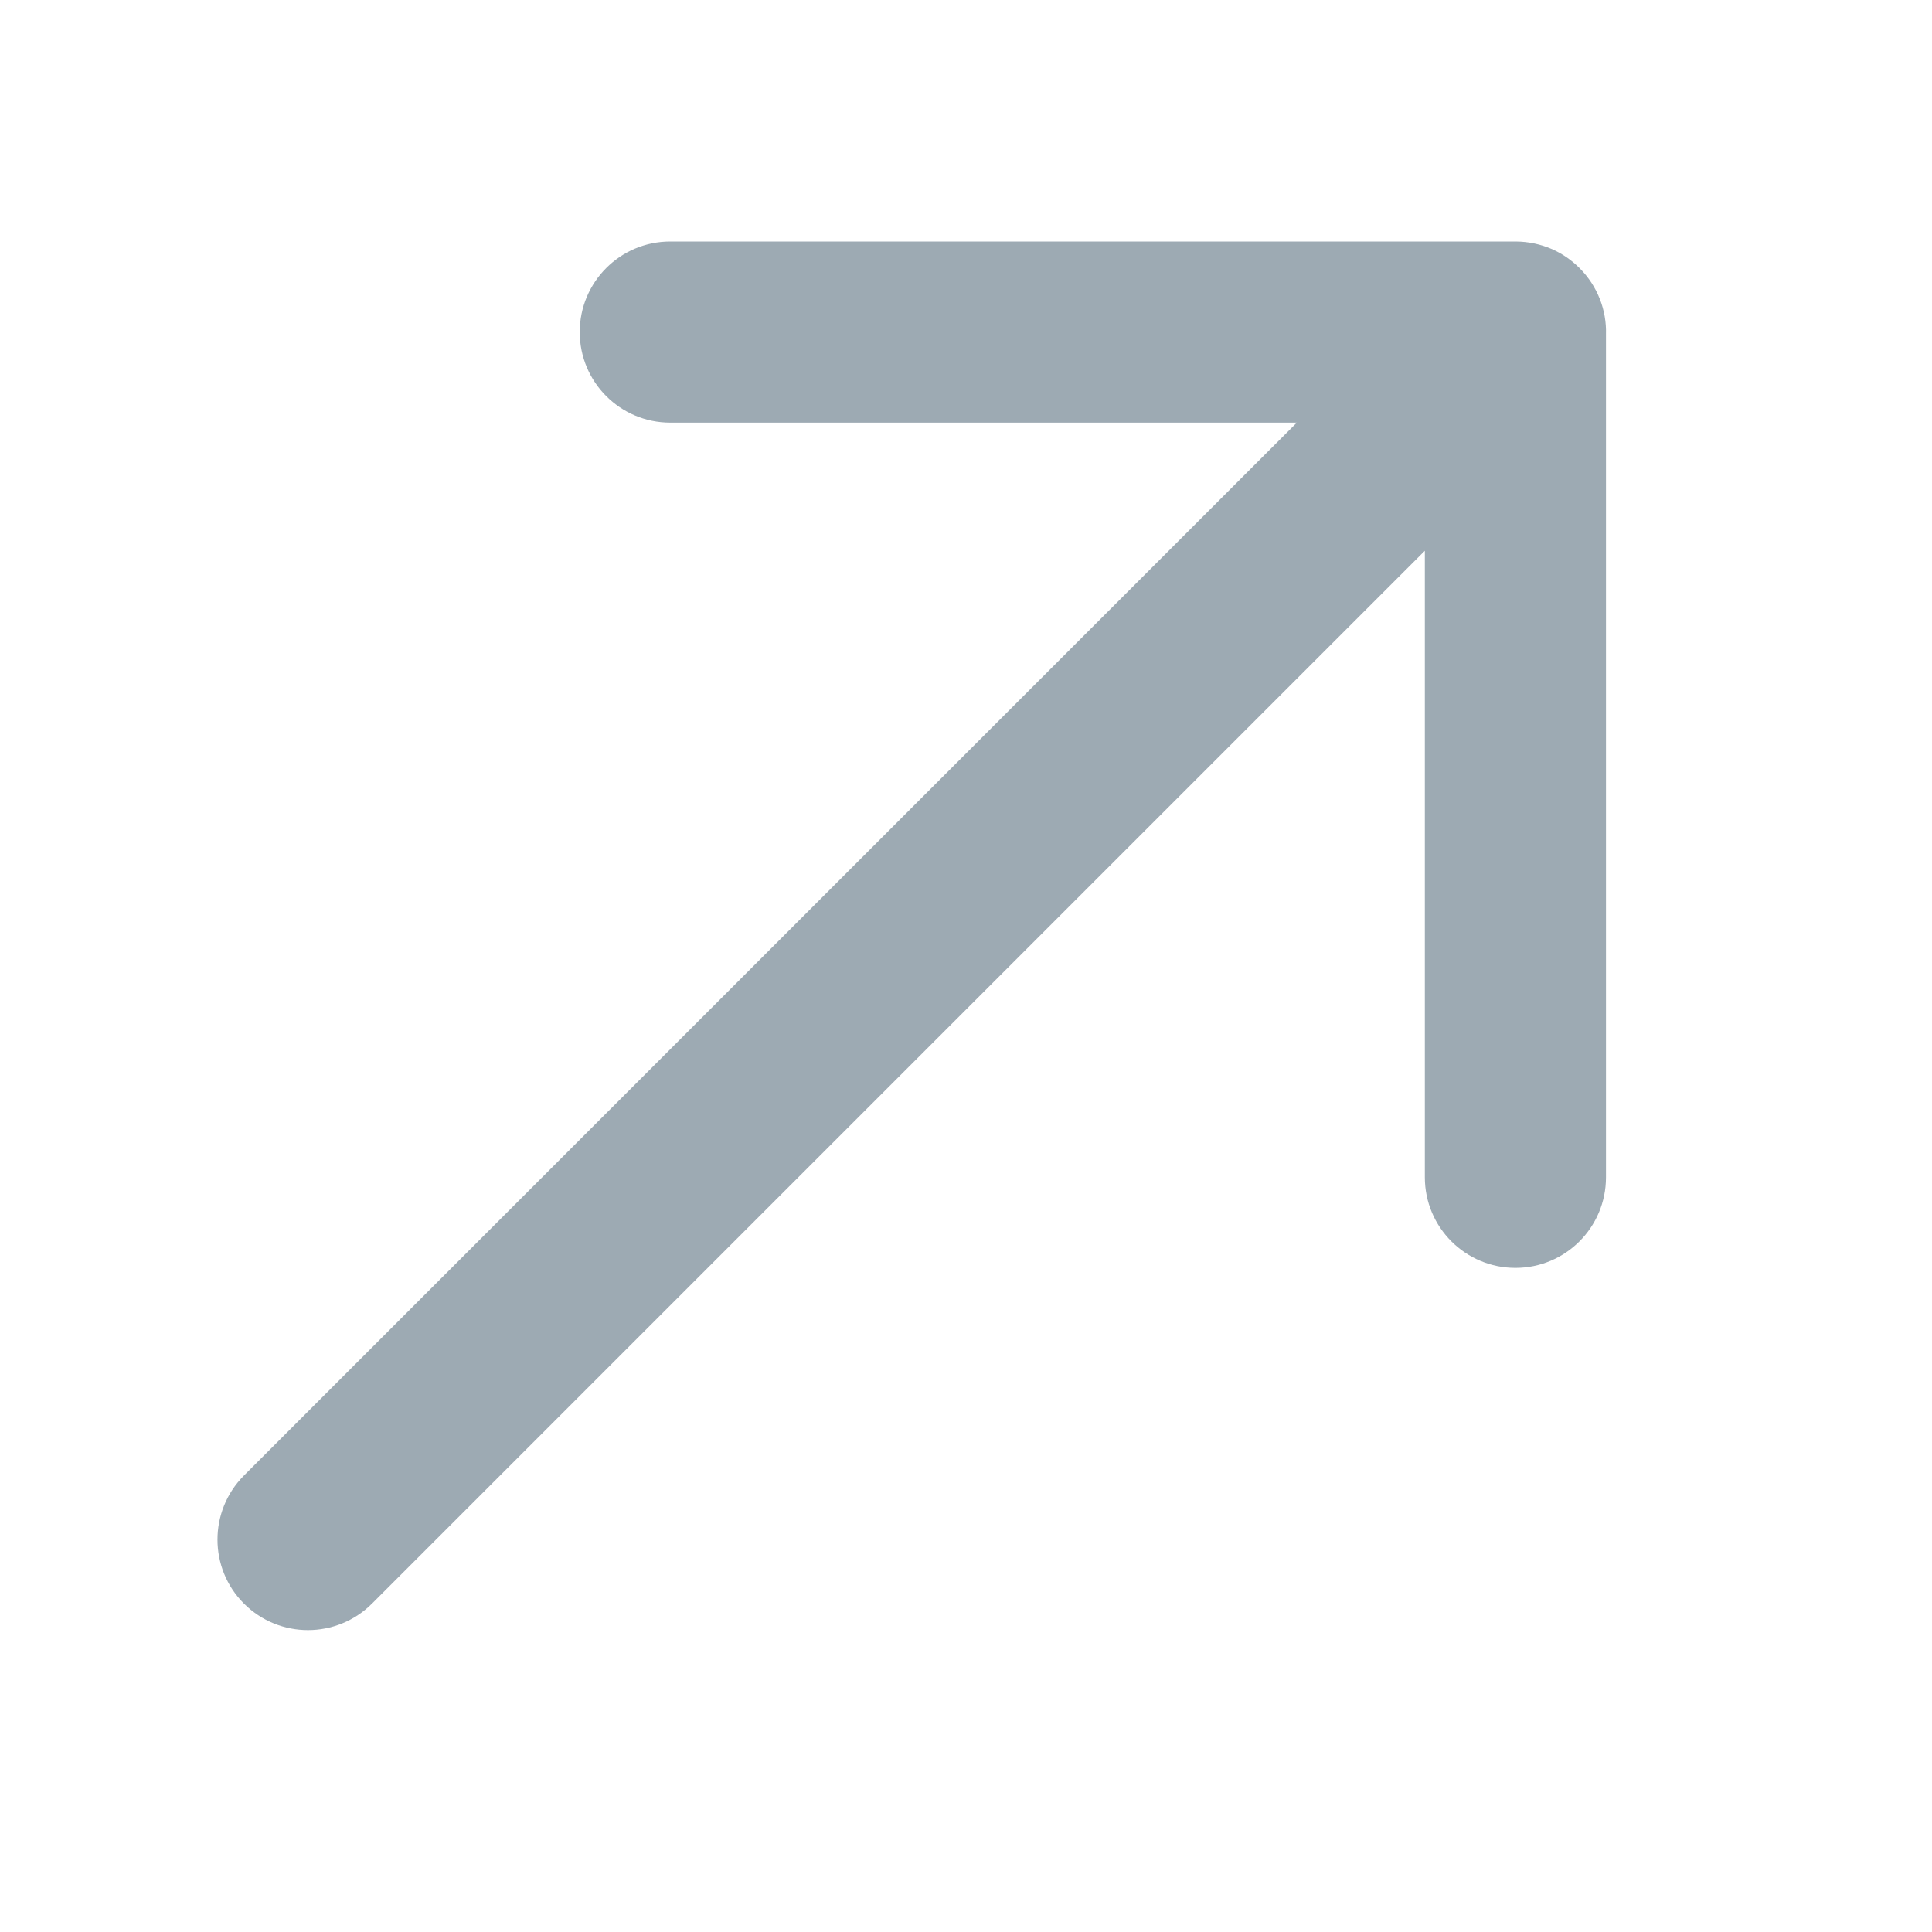
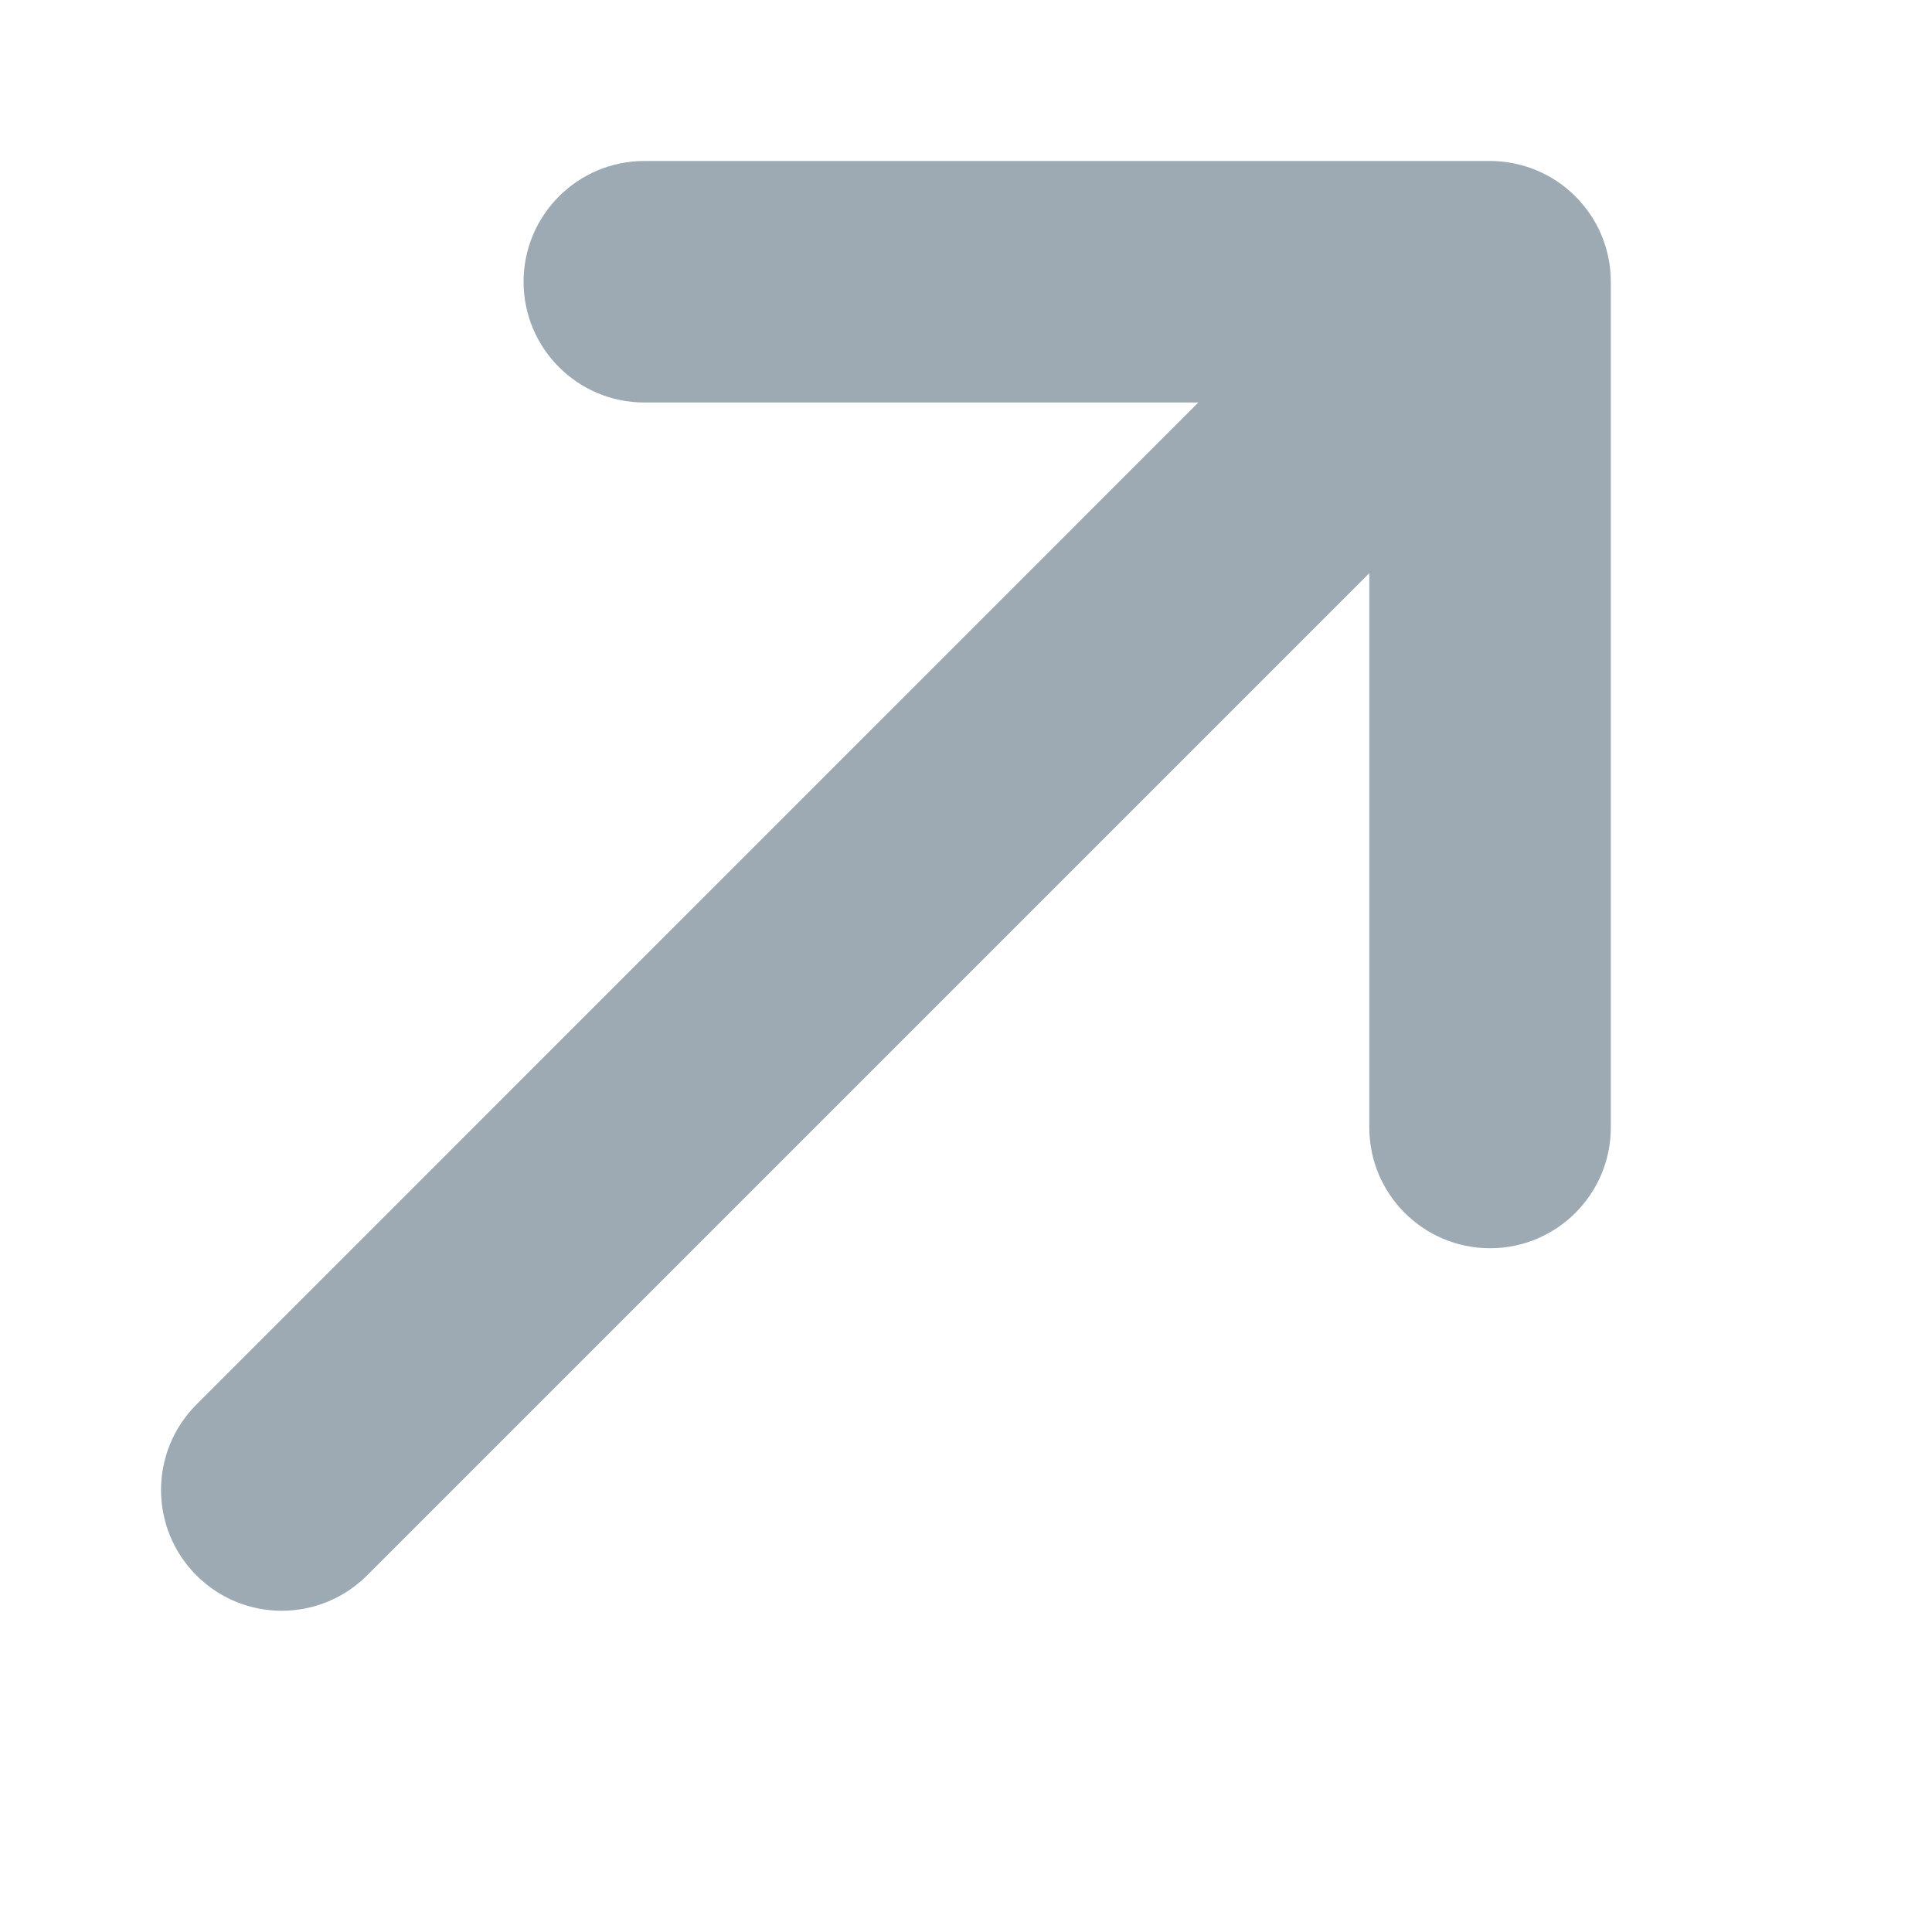
- <svg xmlns="http://www.w3.org/2000/svg" width="16" height="16" viewBox="0 0 16 16" fill="none">
-   <path fill-rule="evenodd" clip-rule="evenodd" d="M5.551 2C5.136 2 4.801 2.336 4.801 2.75C4.801 3.164 5.136 3.5 5.551 3.5H10.74L2.02 12.22C1.728 12.513 1.728 12.988 2.02 13.28C2.313 13.573 2.788 13.573 3.081 13.28L11.8 4.561V9.75C11.8 10.164 12.136 10.5 12.55 10.5C12.965 10.5 13.3 10.164 13.3 9.75V2.769C13.306 2.571 13.232 2.371 13.081 2.22C13.013 2.152 12.936 2.1 12.853 2.063C12.76 2.023 12.658 2 12.55 2H5.551Z" fill="#9DAAB3" />
+ <svg xmlns="http://www.w3.org/2000/svg" width="12" height="12" viewBox="0 0 12 12" fill="none" color="#9DAAB3">
+   <path fill-rule="evenodd" clip-rule="evenodd" d="M9.649 1.112C9.863 1.245 10.005 1.481 10.005 1.75V7.003C10.005 7.417 9.669 7.753 9.255 7.753C8.841 7.753 8.505 7.417 8.505 7.003V3.56L2.28 9.785C1.987 10.078 1.513 10.078 1.22 9.785C0.927 9.492 0.927 9.017 1.22 8.724L7.443 2.5H4.002C3.588 2.5 3.252 2.164 3.252 1.75C3.252 1.336 3.588 1 4.002 1H9.235C9.379 0.997 9.523 1.034 9.649 1.112Z" fill="currentColor" />
</svg>
